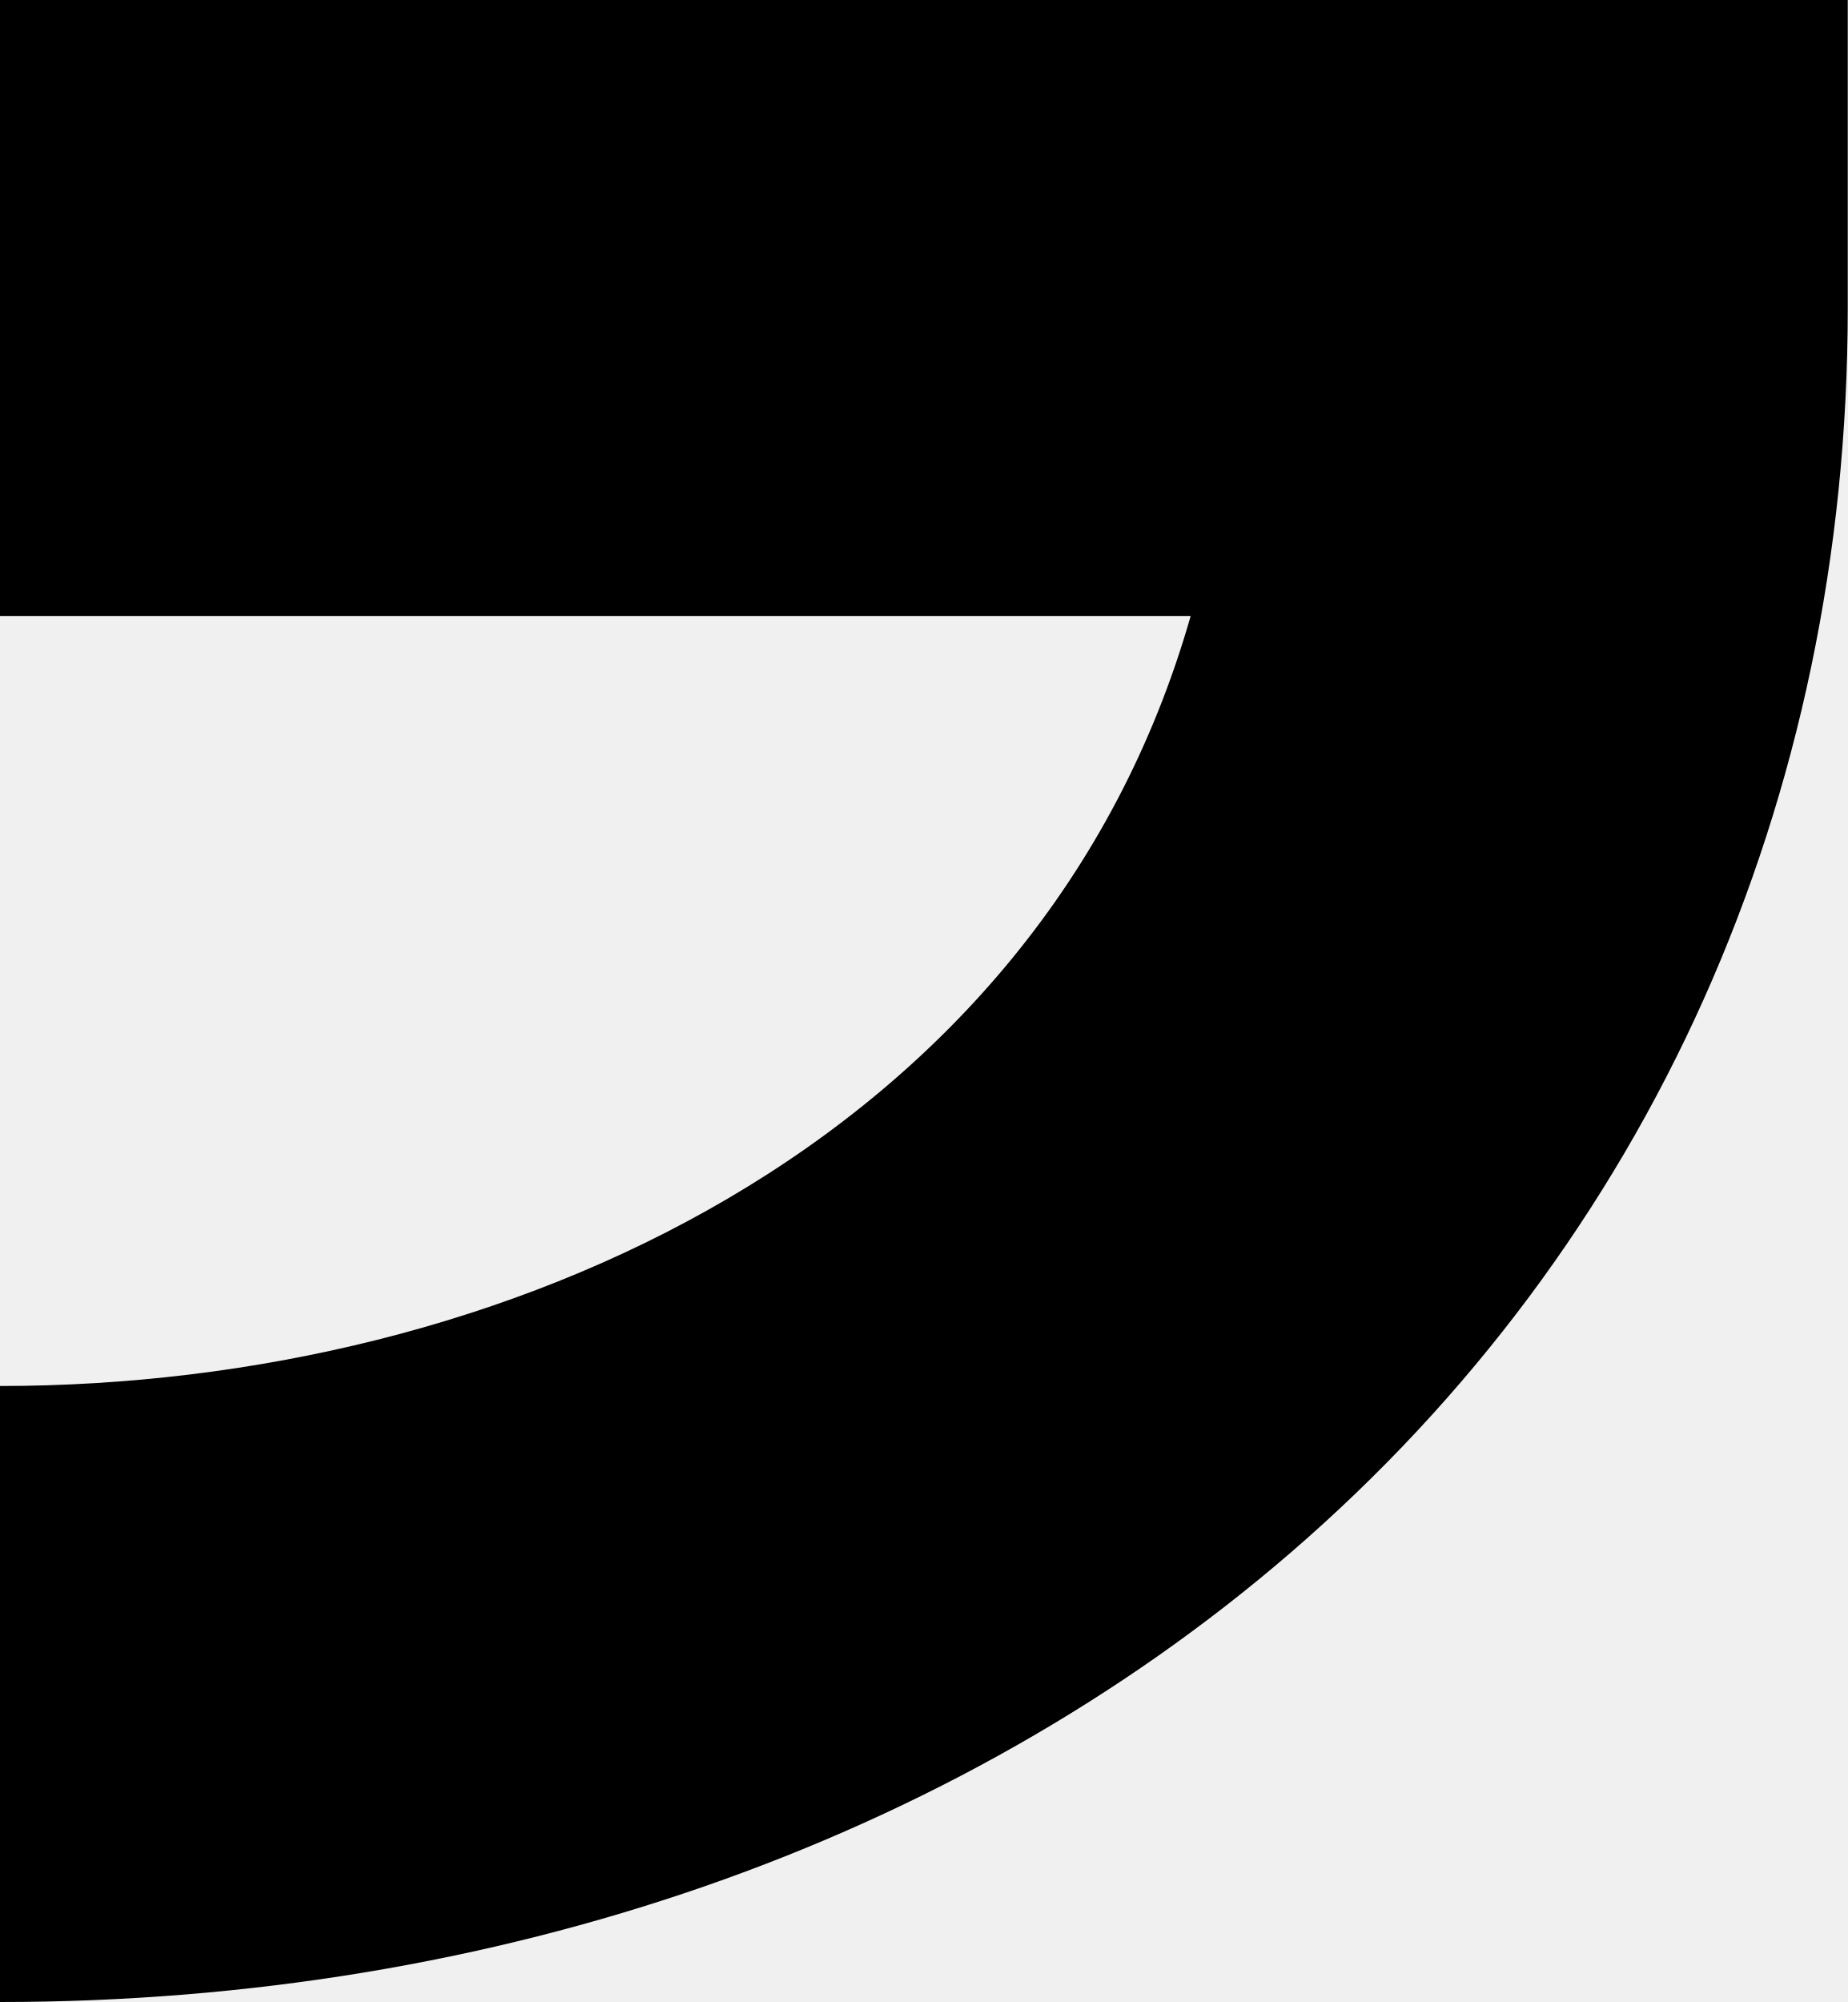
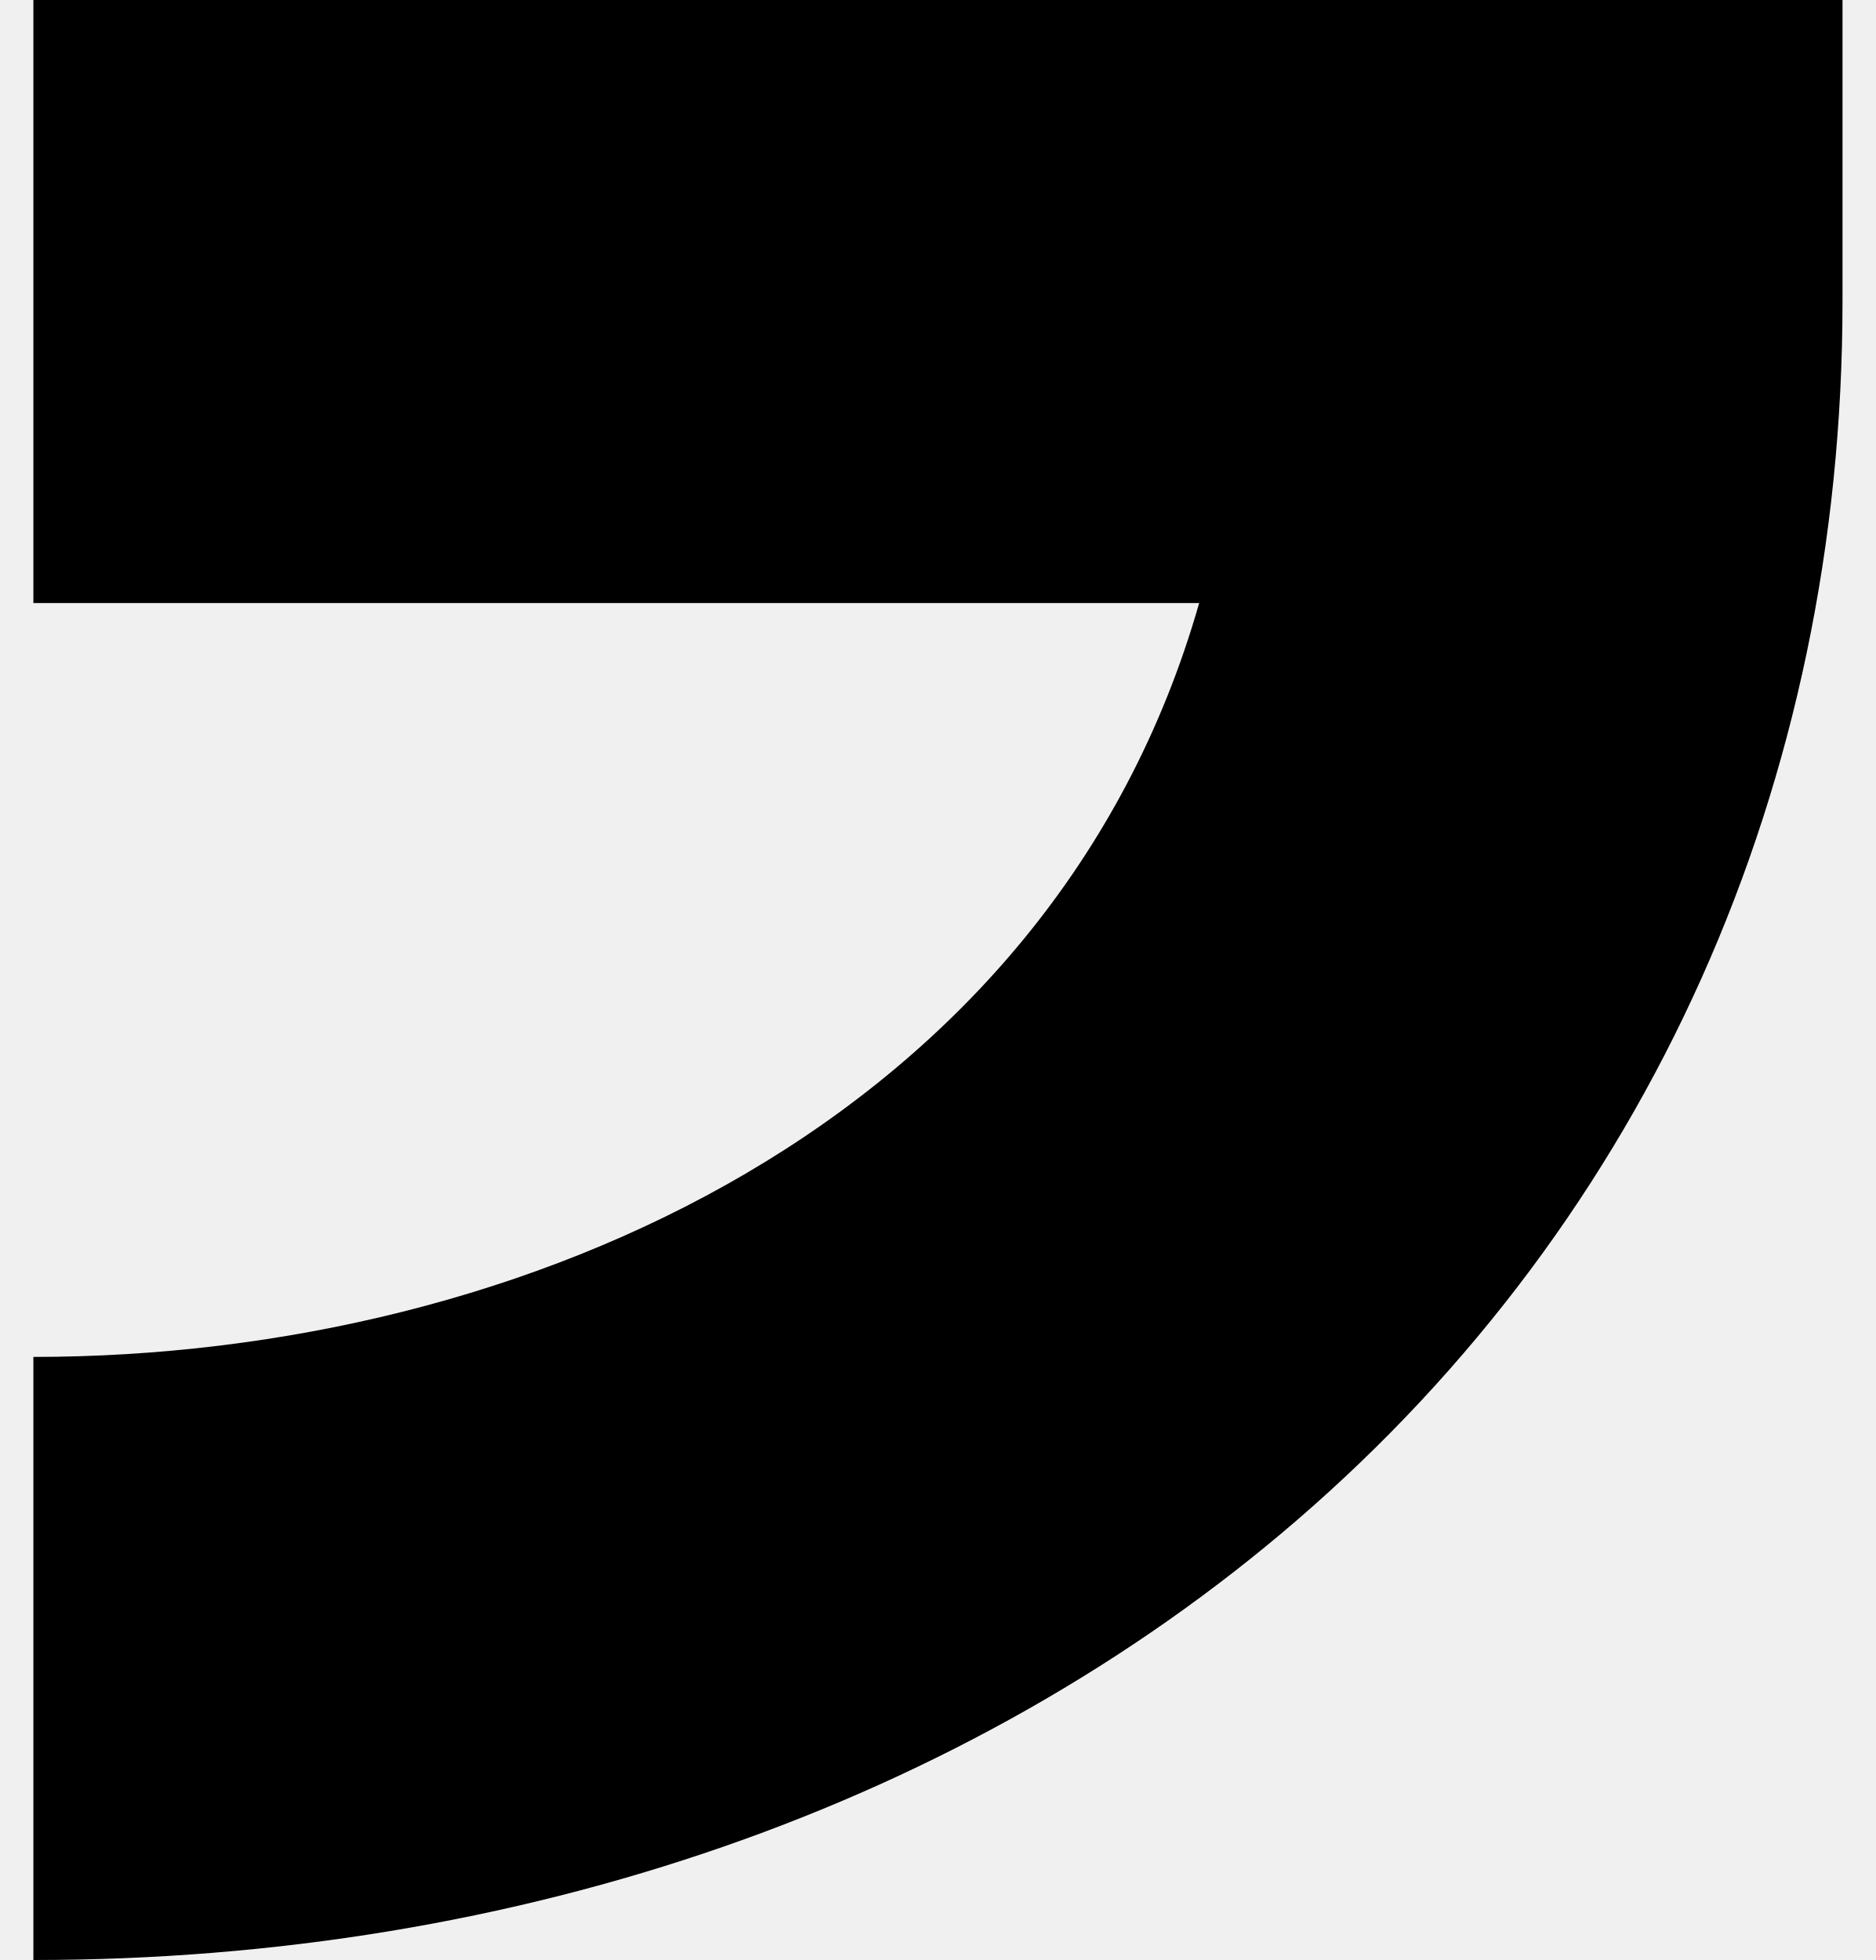
- <svg xmlns="http://www.w3.org/2000/svg" xmlns:xlink="http://www.w3.org/1999/xlink" version="1.1" id="Layer_1" x="0px" y="0px" width="624px" height="676px" viewBox="0 0 624 676" style="enable-background:new 0 0 624 676;" xml:space="preserve">
+ <svg xmlns="http://www.w3.org/2000/svg" xmlns:xlink="http://www.w3.org/1999/xlink" version="1.1" id="Layer_1" x="0px" y="0px" width="938px" height="980px" viewBox="0 0 624 676" style="enable-background:new 0 0 624 676;" xml:space="preserve">
  <style type="text/css">

	.st0{clip-path:url(#SVGID_11_);fill-rule:evenodd;clip-rule:evenodd;fill:#8C6239;}
	.st1{clip-path:url(#SVGID_24_);fill-rule:evenodd;clip-rule:evenodd;fill:#8C6239;}
	.st2{clip-path:url(#SVGID_24_);fill:none;stroke:#FF7BAC;stroke-width:12;stroke-linecap:round;stroke-miterlimit:10;}
	.st3{clip-path:url(#SVGID_24_);fill-rule:evenodd;clip-rule:evenodd;fill:#F04C33;}
	.st4{display:none;fill:#FFCC00;}
	.st5{clip-path:url(#SVGID_24_);fill-rule:evenodd;clip-rule:evenodd;fill:#F15A24;}
	.st6{clip-path:url(#SVGID_42_);fill-rule:evenodd;clip-rule:evenodd;}
	.st7{clip-path:url(#SVGID_11_);fill-rule:evenodd;clip-rule:evenodd;fill:#F2F2F2;}
	.st8{clip-path:url(#SVGID_44_);fill-rule:evenodd;clip-rule:evenodd;}
	.st9{clip-path:url(#SVGID_46_);fill-rule:evenodd;clip-rule:evenodd;}
	.st10{clip-path:url(#SVGID_19_);fill:none;stroke:#FF7BAC;stroke-width:12;stroke-linecap:round;stroke-miterlimit:10;}
	.st11{clip-path:url(#SVGID_44_);fill-rule:evenodd;clip-rule:evenodd;fill:#EB707D;}
	.st12{clip-path:url(#SVGID_48_);fill-rule:evenodd;clip-rule:evenodd;}
	.st13{display:none;fill:#660099;}
	.st14{clip-path:url(#SVGID_24_);fill-rule:evenodd;clip-rule:evenodd;fill:#F6E6DB;}
	.st15{clip-path:url(#SVGID_6_);fill-rule:evenodd;clip-rule:evenodd;fill:#9900CC;}
	.st16{clip-path:url(#SVGID_11_);fill-rule:evenodd;clip-rule:evenodd;fill:#F7931E;}
	.st17{clip-path:url(#SVGID_24_);fill-rule:evenodd;clip-rule:evenodd;fill:#F7931E;}
	.st18{clip-path:url(#SVGID_29_);fill-rule:evenodd;clip-rule:evenodd;fill:#ED1C24;}
	.st19{clip-path:url(#SVGID_42_);fill-rule:evenodd;clip-rule:evenodd;fill:#FFFFFF;}
	.st20{clip-path:url(#SVGID_24_);fill-rule:evenodd;clip-rule:evenodd;fill:#93278F;}
	.st21{clip-path:url(#SVGID_6_);fill-rule:evenodd;clip-rule:evenodd;fill:#CC3366;}
	.st22{clip-path:url(#SVGID_11_);fill-rule:evenodd;clip-rule:evenodd;fill:#FBB03B;}
	.st23{clip-path:url(#SVGID_11_);fill-rule:evenodd;clip-rule:evenodd;fill:#FF3399;}
	.st24{clip-path:url(#SVGID_11_);fill-rule:evenodd;clip-rule:evenodd;fill:#FF3700;}
	.st25{clip-path:url(#SVGID_11_);fill-rule:evenodd;clip-rule:evenodd;fill:#FF66AD;}
	.st26{clip-path:url(#SVGID_24_);fill-rule:evenodd;clip-rule:evenodd;fill:#FF6600;}
	.st27{clip-path:url(#SVGID_24_);fill-rule:evenodd;clip-rule:evenodd;fill:#FF7BAC;}
	.st28{clip-path:url(#SVGID_11_);fill-rule:evenodd;clip-rule:evenodd;fill:#FF9470;}
	.st29{clip-path:url(#SVGID_11_);fill-rule:evenodd;clip-rule:evenodd;fill:#FFAE00;}
	.st30{clip-path:url(#SVGID_11_);fill-rule:evenodd;clip-rule:evenodd;fill:#FFC7FF;}
	.st31{clip-path:url(#SVGID_11_);fill-rule:evenodd;clip-rule:evenodd;fill:#FFCC00;}
	.st32{clip-path:url(#SVGID_11_);fill-rule:evenodd;clip-rule:evenodd;fill:#FFCC33;}
	.st33{clip-path:url(#SVGID_11_);fill-rule:evenodd;clip-rule:evenodd;fill:#FFCC99;}
	.st34{clip-path:url(#SVGID_11_);fill-rule:evenodd;clip-rule:evenodd;fill:#FFD9D9;}
	.st35{clip-path:url(#SVGID_24_);fill-rule:evenodd;clip-rule:evenodd;fill:#FFCC00;}
	.st36{clip-path:url(#SVGID_11_);fill-rule:evenodd;clip-rule:evenodd;fill:#FFFFFF;}
	.st37{clip-path:url(#SVGID_24_);fill-rule:evenodd;clip-rule:evenodd;fill:#FFFFFF;}
	.st38{display:none;fill:#D3135A;}
	.st39{clip-path:url(#SVGID_19_);fill-rule:evenodd;clip-rule:evenodd;fill:#93278F;}
	.st40{clip-path:url(#SVGID_11_);fill:#D31900;}
	.st41{clip-path:url(#SVGID_34_);fill-rule:evenodd;clip-rule:evenodd;fill:#996633;}
	.st42{clip-path:url(#SVGID_29_);fill-rule:evenodd;clip-rule:evenodd;fill:#F7931E;}
	.st43{clip-path:url(#SVGID_34_);fill-rule:evenodd;clip-rule:evenodd;fill:#99CC66;}
	.st44{clip-path:url(#SVGID_11_);fill-rule:evenodd;clip-rule:evenodd;fill:#CC3300;}
	.st45{clip-path:url(#SVGID_11_);fill-rule:evenodd;clip-rule:evenodd;fill:#CC66FF;}
	.st46{clip-path:url(#SVGID_24_);fill-rule:evenodd;clip-rule:evenodd;fill:#CC9933;}
	.st47{clip-path:url(#SVGID_11_);fill-rule:evenodd;clip-rule:evenodd;fill:#CCCCCC;}
	.st48{clip-path:url(#SVGID_19_);fill-rule:evenodd;clip-rule:evenodd;fill:#FBB03B;}
	.st49{clip-path:url(#SVGID_34_);fill-rule:evenodd;clip-rule:evenodd;fill:#FF0066;}
	.st50{clip-path:url(#SVGID_34_);fill-rule:evenodd;clip-rule:evenodd;fill:#FF9966;}
	.st51{clip-path:url(#SVGID_34_);fill-rule:evenodd;clip-rule:evenodd;fill:#FFCC00;}
	.st52{clip-path:url(#SVGID_15_);fill:#FF8133;}
	.st53{clip-path:url(#SVGID_19_);fill-rule:evenodd;clip-rule:evenodd;fill:#FF6600;}
	.st54{clip-path:url(#SVGID_19_);fill-rule:evenodd;clip-rule:evenodd;fill:#FF6633;}
	.st55{clip-path:url(#SVGID_19_);fill-rule:evenodd;clip-rule:evenodd;fill:#FF7BAC;}
	.st56{clip-path:url(#SVGID_19_);fill-rule:evenodd;clip-rule:evenodd;fill:#FF9900;}
	.st57{clip-path:url(#SVGID_11_);fill-rule:evenodd;clip-rule:evenodd;fill:#336699;}
	.st58{clip-path:url(#SVGID_19_);fill-rule:evenodd;clip-rule:evenodd;fill:#FFCC00;}
	.st59{clip-path:url(#SVGID_19_);fill-rule:evenodd;clip-rule:evenodd;fill:#FFCC66;}
	.st60{clip-path:url(#SVGID_19_);fill-rule:evenodd;clip-rule:evenodd;fill:#FFDB00;}
	.st61{clip-path:url(#SVGID_11_);fill-rule:evenodd;clip-rule:evenodd;fill:#33CCFF;}
	.st62{clip-path:url(#SVGID_44_);fill-rule:evenodd;clip-rule:evenodd;fill:#999999;}
	.st63{clip-path:url(#SVGID_34_);fill-rule:evenodd;clip-rule:evenodd;fill:#CC6633;}
	.st64{clip-path:url(#SVGID_29_);fill-rule:evenodd;clip-rule:evenodd;fill:#FBB03B;}
	.st65{clip-path:url(#SVGID_15_);fill-rule:evenodd;clip-rule:evenodd;fill:#820082;}
	.st66{clip-path:url(#SVGID_44_);fill-rule:evenodd;clip-rule:evenodd;fill:#FFCC00;}
	.st67{clip-path:url(#SVGID_24_);fill-rule:evenodd;clip-rule:evenodd;fill:#00ABFF;}
	.st68{clip-path:url(#SVGID_29_);fill-rule:evenodd;clip-rule:evenodd;fill:#FF0066;}
	.st69{clip-path:url(#SVGID_29_);fill-rule:evenodd;clip-rule:evenodd;fill:#FF7BAC;}
	.st70{clip-path:url(#SVGID_29_);fill-rule:evenodd;clip-rule:evenodd;fill:#FFFFFF;}
	.st71{clip-path:url(#SVGID_2_);}
	.st72{clip-path:url(#SVGID_4_);}
	.st73{clip-path:url(#SVGID_44_);fill-rule:evenodd;clip-rule:evenodd;fill:#666666;}
	.st74{clip-path:url(#SVGID_44_);fill-rule:evenodd;clip-rule:evenodd;fill:#333333;}
	.st75{clip-path:url(#SVGID_34_);fill:none;stroke:#FF0033;stroke-width:8;stroke-linecap:round;stroke-miterlimit:10;}
	.st76{display:none;clip-path:url(#SVGID_15_);fill-rule:evenodd;clip-rule:evenodd;fill:#D4145A;}
	.st77{fill:#FFCC00;}
	.st78{fill:#FFFFFF;}
	.st79{fill:none;}
	.st80{clip-path:url(#SVGID_11_);fill-rule:evenodd;clip-rule:evenodd;fill:#A60008;}
	.st81{clip-path:url(#SVGID_24_);fill-rule:evenodd;clip-rule:evenodd;fill:#A67C52;}
	.st82{clip-path:url(#SVGID_11_);fill:#E6E6E6;}
	.st83{clip-path:url(#SVGID_29_);fill-rule:evenodd;clip-rule:evenodd;fill:#00ABFF;}
	.st84{clip-path:url(#SVGID_21_);fill:url(#SVGID_22_);}
	.st85{clip-path:url(#SVGID_6_);fill-rule:evenodd;clip-rule:evenodd;fill:#E06C00;}
	.st86{clip-path:url(#SVGID_48_);fill-rule:evenodd;clip-rule:evenodd;fill:#EC1E24;}
	.st87{clip-path:url(#SVGID_19_);fill:#FF7BAC;}
	.st88{clip-path:url(#SVGID_11_);fill:#B3B3B3;}
	.st89{clip-path:url(#SVGID_15_);fill-rule:evenodd;clip-rule:evenodd;fill:#F9AA8F;}
	.st90{clip-path:url(#SVGID_46_);fill-rule:evenodd;clip-rule:evenodd;fill:#FFFFFF;}
	.st91{clip-path:url(#SVGID_29_);fill-rule:evenodd;clip-rule:evenodd;fill:#D76367;}
	.st92{clip-path:url(#SVGID_19_);fill-rule:evenodd;clip-rule:evenodd;fill:#A67C52;}
	.st93{clip-path:url(#SVGID_11_);fill-rule:evenodd;clip-rule:evenodd;fill:#E06C00;}
	.st94{clip-path:url(#SVGID_15_);fill-rule:evenodd;clip-rule:evenodd;fill:#C90007;}
	.st95{clip-path:url(#SVGID_15_);fill-rule:evenodd;clip-rule:evenodd;fill:#FF0009;}
	.st96{clip-path:url(#SVGID_15_);fill-rule:evenodd;clip-rule:evenodd;fill:#FF5900;}
	.st97{clip-path:url(#SVGID_15_);fill-rule:evenodd;clip-rule:evenodd;fill:#FF99FF;}
	.st98{clip-path:url(#SVGID_11_);fill-rule:evenodd;clip-rule:evenodd;fill:#E6E6E6;}
	.st99{clip-path:url(#SVGID_15_);fill-rule:evenodd;clip-rule:evenodd;fill:#FFCB05;}
	.st100{clip-path:url(#SVGID_46_);fill-rule:evenodd;clip-rule:evenodd;fill:#3399FF;}
	.st101{clip-path:url(#SVGID_15_);fill-rule:evenodd;clip-rule:evenodd;fill:#FFFFFF;}
	.st102{clip-path:url(#SVGID_31_);fill:url(#SVGID_32_);}
	.st103{clip-path:url(#SVGID_6_);fill-rule:evenodd;clip-rule:evenodd;fill:#ED1C24;}
	.st104{clip-path:url(#SVGID_29_);fill-rule:evenodd;clip-rule:evenodd;fill:#404041;}
	.st105{clip-path:url(#SVGID_11_);fill-rule:evenodd;clip-rule:evenodd;}
	.st106{clip-path:url(#SVGID_15_);fill-rule:evenodd;clip-rule:evenodd;}
	.st107{clip-path:url(#SVGID_11_);fill-rule:evenodd;clip-rule:evenodd;fill:#81AFDE;}
	.st108{clip-path:url(#SVGID_11_);fill:#F15A24;}
	.st109{clip-path:url(#SVGID_15_);fill-rule:evenodd;clip-rule:evenodd;fill:#CC0066;}
	.st110{clip-path:url(#SVGID_11_);}
	.st111{clip-path:url(#SVGID_13_);}
	.st112{clip-path:url(#SVGID_17_);}
	.st113{clip-path:url(#SVGID_36_);}
	.st114{clip-path:url(#SVGID_38_);}
	.st115{clip-path:url(#SVGID_40_);}
	.st116{clip-path:url(#SVGID_42_);}
	.st117{clip-path:url(#SVGID_8_);fill:url(#SVGID_9_);}
	.st118{clip-path:url(#SVGID_24_);fill:none;stroke:#000000;stroke-width:12;stroke-linecap:round;stroke-miterlimit:10;}
	.st119{clip-path:url(#SVGID_11_);fill:#F7931E;}
	.st120{clip-path:url(#SVGID_24_);fill-rule:evenodd;clip-rule:evenodd;}
	.st121{clip-path:url(#SVGID_44_);fill-rule:evenodd;clip-rule:evenodd;fill:#E13E4F;}
	.st122{clip-path:url(#SVGID_11_);fill-rule:evenodd;clip-rule:evenodd;fill:#ED1C24;}
	.st123{clip-path:url(#SVGID_24_);fill-rule:evenodd;clip-rule:evenodd;fill:#ED1C24;}
	.st124{clip-path:url(#SVGID_29_);fill-rule:evenodd;clip-rule:evenodd;}
	.st125{clip-path:url(#SVGID_19_);fill:none;stroke:#000000;stroke-width:10;stroke-linecap:round;stroke-miterlimit:10;}
	.st126{clip-path:url(#SVGID_44_);fill-rule:evenodd;clip-rule:evenodd;fill:#E6E6E6;}
	.st127{clip-path:url(#SVGID_44_);fill-rule:evenodd;clip-rule:evenodd;fill:#E6E7E8;}
	.st128{clip-path:url(#SVGID_15_);fill-rule:evenodd;clip-rule:evenodd;fill:#6D6E70;}
	.st129{clip-path:url(#SVGID_48_);fill-rule:evenodd;clip-rule:evenodd;fill:#FFFFFF;}
	.st130{clip-path:url(#SVGID_15_);fill-rule:evenodd;clip-rule:evenodd;fill:#0099FF;}
	.st131{clip-path:url(#SVGID_26_);fill:url(#SVGID_27_);}
	.st132{clip-path:url(#SVGID_34_);fill-rule:evenodd;clip-rule:evenodd;}

</style>
  <g>
    <defs>
      <rect id="SVGID_16_" x="674" width="1440" height="1680" />
    </defs>
    <clipPath id="SVGID_2_">
      <use xlink:href="#SVGID_16_" style="overflow:visible;" />
    </clipPath>
    <g class="st71">
      <g>
        <defs>
          <rect id="SVGID_18_" x="460.2" y="-175.5" width="1726" height="1635.5" />
        </defs>
        <clipPath id="SVGID_4_">
          <use xlink:href="#SVGID_18_" style="overflow:visible;" />
        </clipPath>
      </g>
      <g>
        <defs>
          <rect id="SVGID_23_" x="460.2" y="-175.5" width="1726" height="1635.5" />
        </defs>
        <clipPath id="SVGID_6_">
          <use xlink:href="#SVGID_23_" style="overflow:visible;" />
        </clipPath>
      </g>
      <g>
        <defs>
          <rect id="SVGID_28_" x="460.2" y="-175.5" width="1726" height="1635.5" />
        </defs>
        <clipPath id="SVGID_8_">
          <use xlink:href="#SVGID_28_" style="overflow:visible;" />
        </clipPath>
      </g>
      <g>
        <defs>
          <rect id="SVGID_33_" x="460.2" y="-175.5" width="1726" height="1635.5" />
        </defs>
        <clipPath id="SVGID_9_">
          <use xlink:href="#SVGID_33_" style="overflow:visible;" />
        </clipPath>
      </g>
    </g>
  </g>
  <rect x="10" class="st79" width="624" height="680" />
  <g>
    <defs>
      <rect id="SVGID_37_" width="624" height="676" />
    </defs>
    <clipPath id="SVGID_11_">
      <use xlink:href="#SVGID_37_" style="overflow:visible;" />
    </clipPath>
    <path class="st110" d="M0,208h402.1C351.3,385.9,170.1,468,0,468v208c167.5,0,322.2-53.8,435.6-151.5   C557.1,419.8,624,270.4,624,104V0H0V208z" />
  </g>
</svg>
